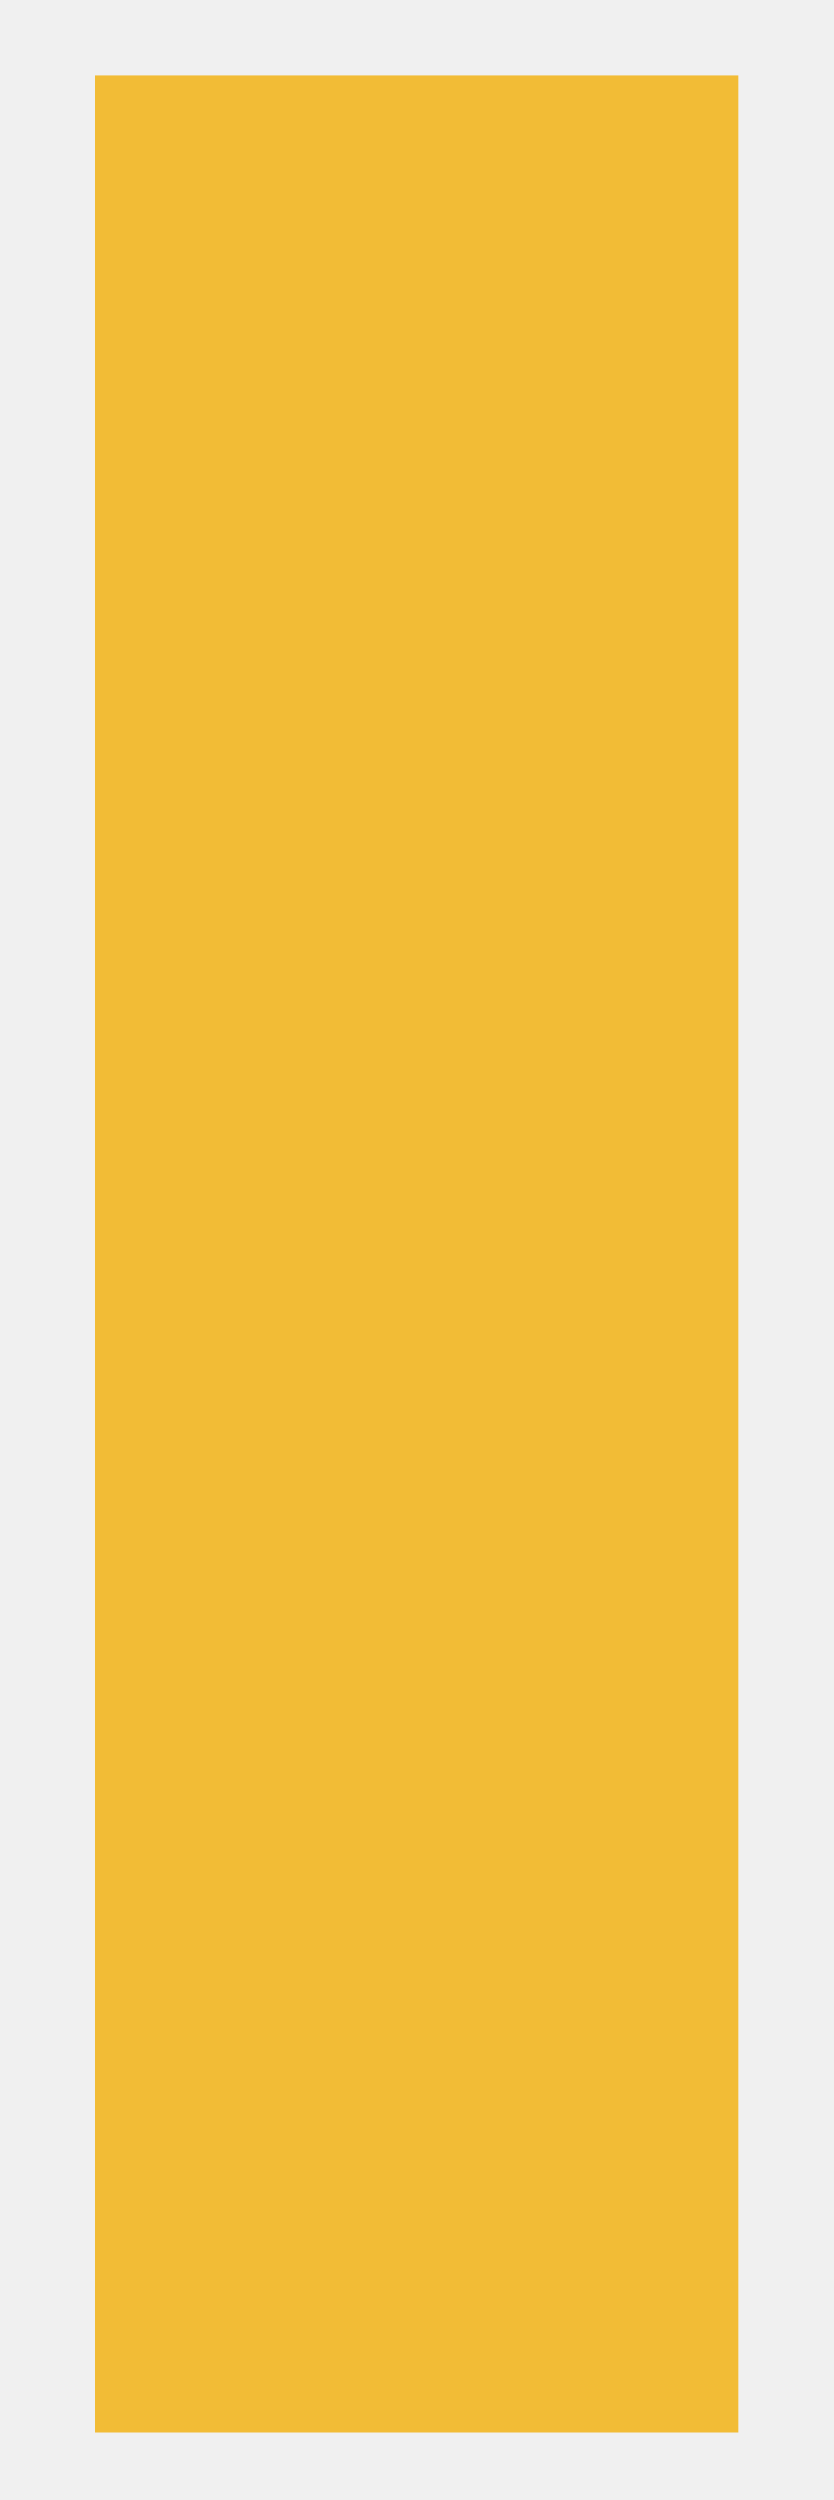
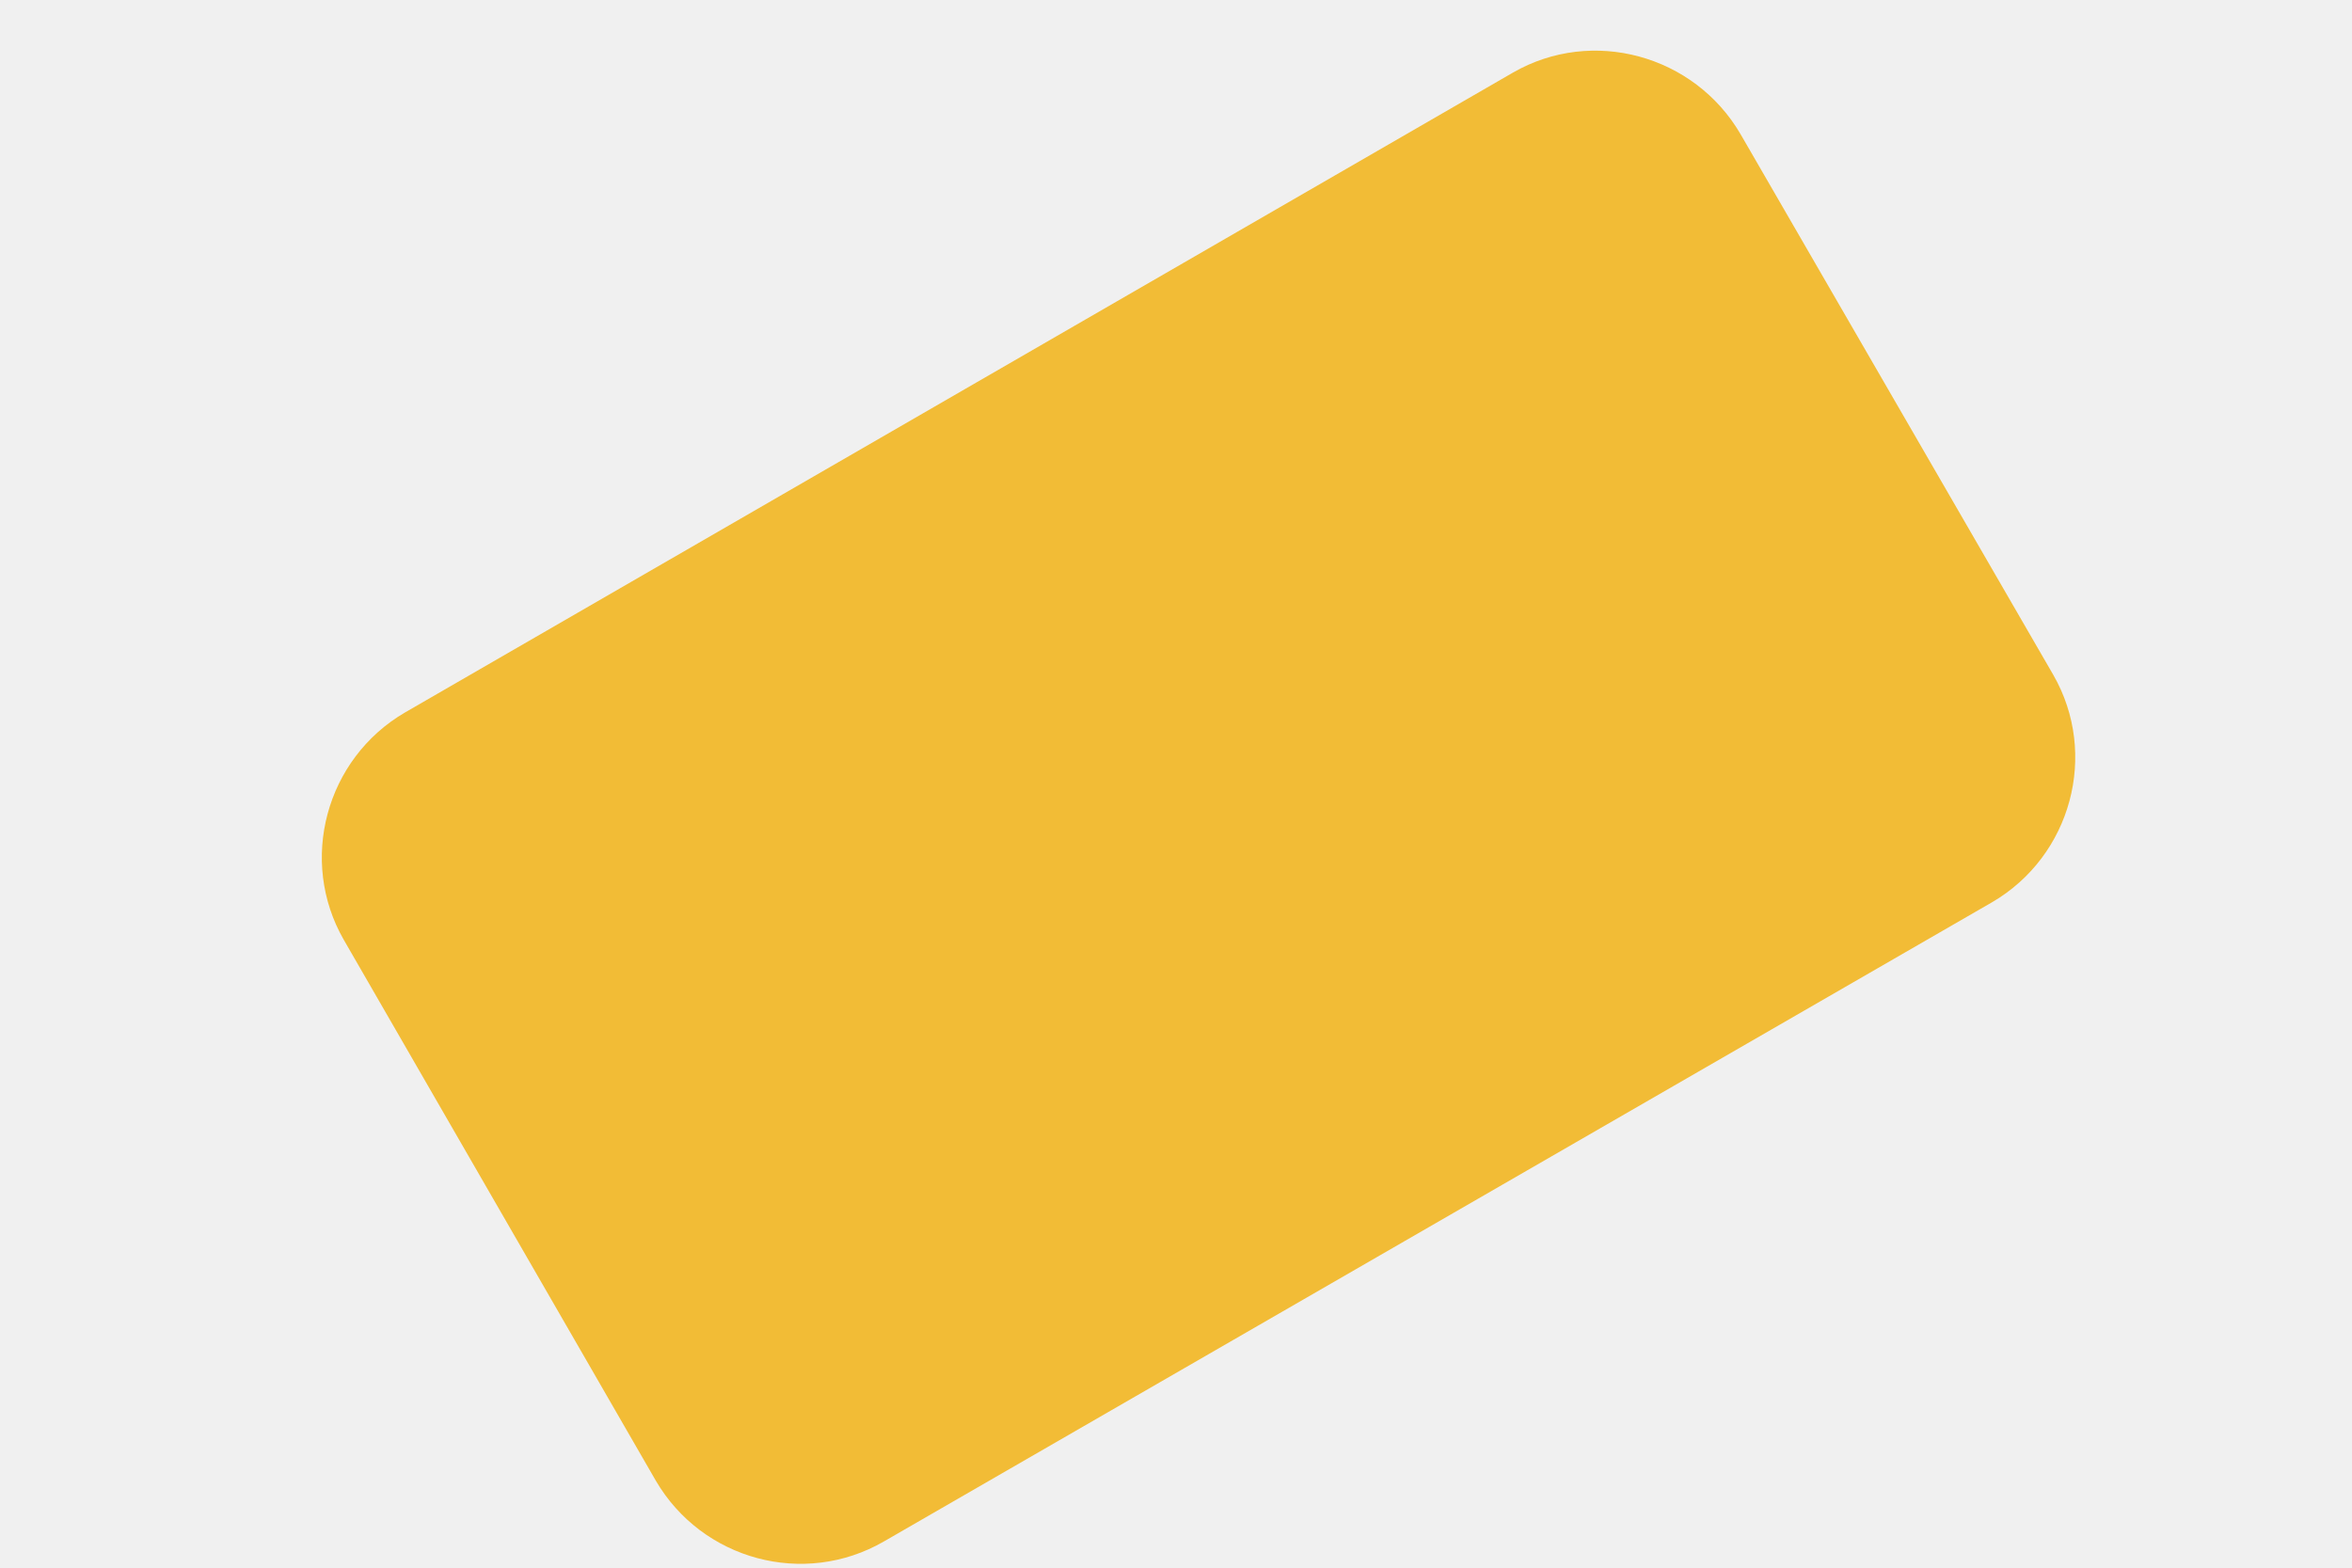
- <svg xmlns="http://www.w3.org/2000/svg" version="1.1" width="2px" height="6px">
+ <svg xmlns="http://www.w3.org/2000/svg" version="1.1" width="6px" height="4px">
  <defs>
    <pattern id="BGPattern" patternUnits="userSpaceOnUse" alignment="0 0" imageRepeat="None" />
-     <mask fill="white" id="Clip979">
-       <path d="M 0.228 5.838  L 0.228 0.181  L 1.772 0.181  L 1.772 5.838  L 0.228 5.838  Z " fill-rule="evenodd" />
+     <mask fill="white" id="Clip472">
+       <path d="M 1.673 3.778  C 1.791 3.98  2.051 4.051  2.255 3.933  L 5.082 2.302  C 5.284 2.184  5.354 1.924  5.238 1.722  L 4.44 0.342  C 4.322 0.14  4.062 0.069  3.86 0.185  L 1.033 1.818  C 0.831 1.936  0.761 2.196  0.877 2.398  L 1.673 3.778  Z " fill-rule="evenodd" />
    </mask>
  </defs>
-   <g transform="matrix(1 0 0 1 -689 -1245 )">
-     <path d="M 0.228 5.838  L 0.228 0.181  L 1.772 0.181  L 1.772 5.838  L 0.228 5.838  Z " fill-rule="nonzero" fill="rgba(242, 188, 54, 1)" stroke="none" transform="matrix(1 0 0 1 689 1245 )" class="fill" />
-     <path d="M 0.228 5.838  L 0.228 0.181  L 1.772 0.181  L 1.772 5.838  L 0.228 5.838  Z " stroke-width="0" stroke-dasharray="0" stroke="rgba(255, 255, 255, 0)" fill="none" transform="matrix(1 0 0 1 689 1245 )" class="stroke" mask="url(#Clip979)" />
+   <g transform="matrix(1 0 0 1 -689 -1241 )">
+     <path d="M 1.673 3.778  C 1.791 3.98  2.051 4.051  2.255 3.933  L 5.082 2.302  C 5.284 2.184  5.354 1.924  5.238 1.722  L 4.44 0.342  C 4.322 0.14  4.062 0.069  3.86 0.185  L 1.033 1.818  C 0.831 1.936  0.761 2.196  0.877 2.398  L 1.673 3.778  Z " fill-rule="nonzero" fill="rgba(242, 188, 54, 1)" stroke="none" transform="matrix(1 0 0 1 689 1241 )" class="fill" />
+     <path d="M 1.673 3.778  C 1.791 3.98  2.051 4.051  2.255 3.933  L 5.082 2.302  C 5.284 2.184  5.354 1.924  5.238 1.722  L 4.44 0.342  C 4.322 0.14  4.062 0.069  3.86 0.185  L 1.033 1.818  C 0.831 1.936  0.761 2.196  0.877 2.398  L 1.673 3.778  Z " stroke-width="0" stroke-dasharray="0" stroke="rgba(255, 255, 255, 0)" fill="none" transform="matrix(1 0 0 1 689 1241 )" class="stroke" mask="url(#Clip472)" />
  </g>
</svg>
